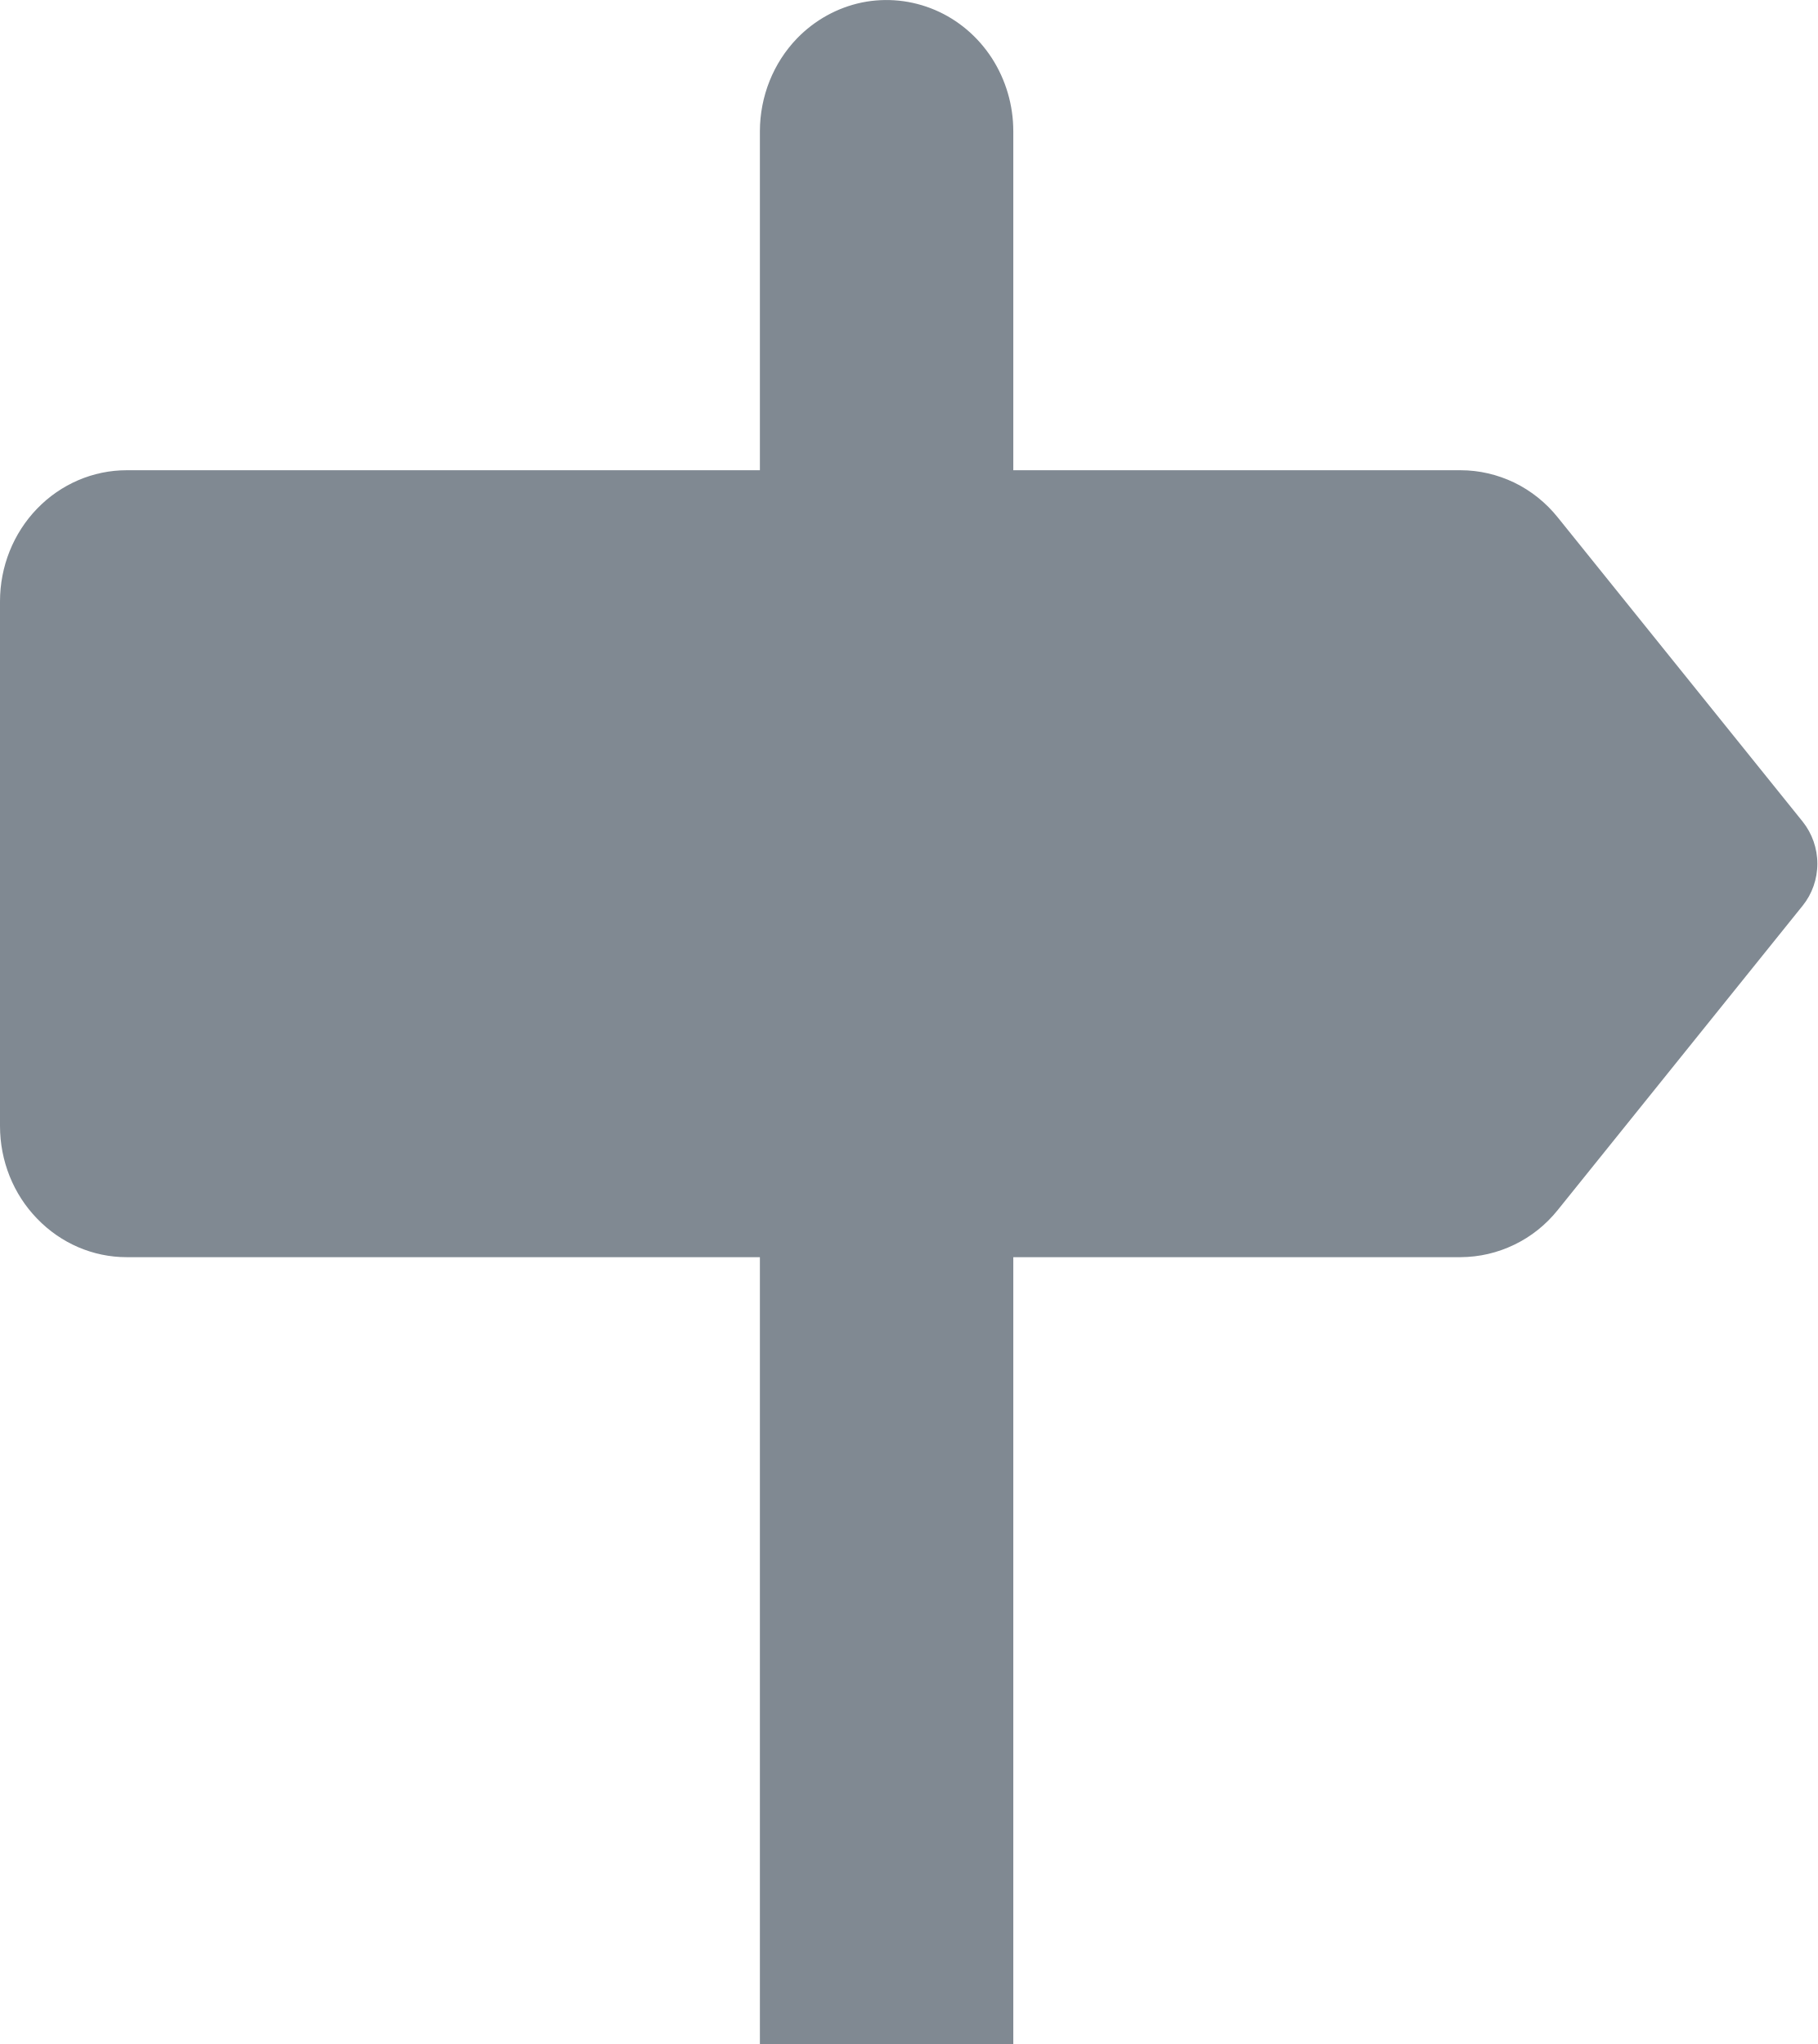
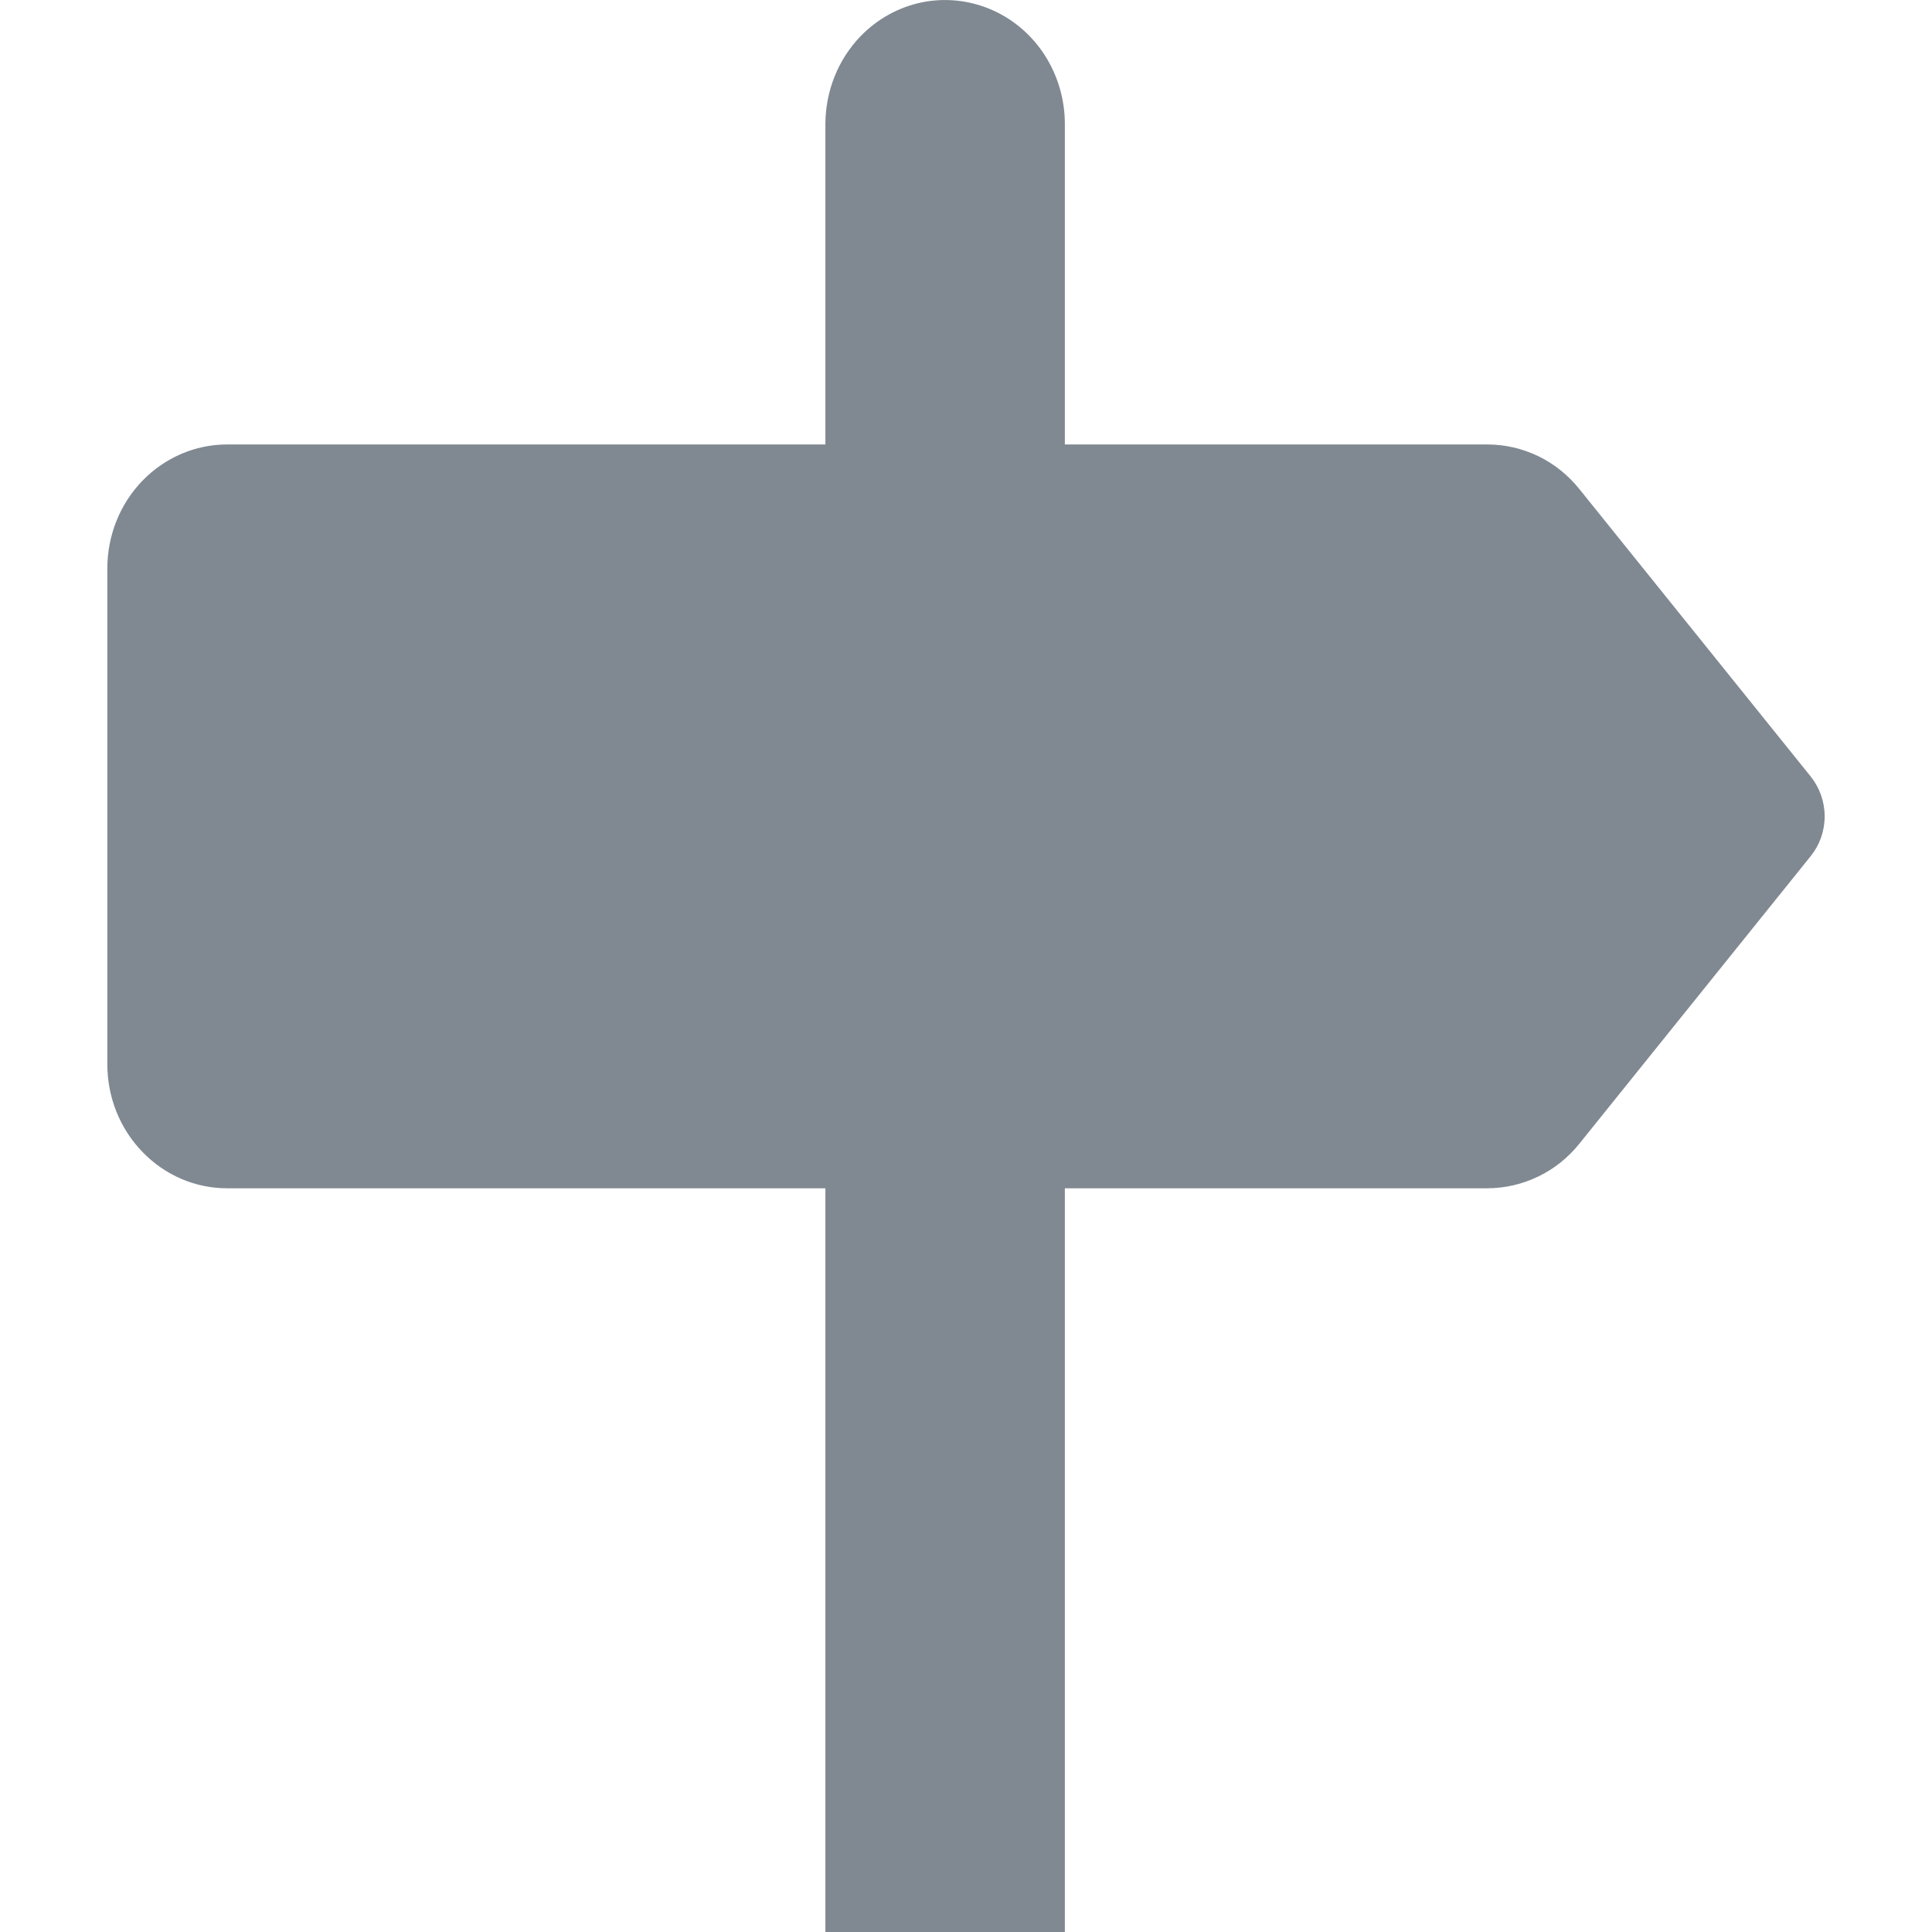
- <svg xmlns="http://www.w3.org/2000/svg" width="16" height="18" viewBox="0 0 16 18" fill="none">
+ <svg xmlns="http://www.w3.org/2000/svg" width="18" height="18" viewBox="0 0 16 18" fill="none">
  <path d="M7.017 0.338C6.808 0.555 6.691 0.848 6.69 1.155V4.141H1.115C0.819 4.141 0.536 4.263 0.327 4.479C0.117 4.696 0 4.99 0 5.296V9.916C0 10.222 0.117 10.516 0.327 10.732C0.536 10.949 0.819 11.071 1.115 11.071H6.69V18H8.921V11.071H12.859C13.023 11.07 13.184 11.033 13.332 10.961C13.48 10.89 13.611 10.785 13.715 10.655L15.871 7.975C15.954 7.872 16 7.741 16 7.606C16 7.471 15.954 7.34 15.871 7.236L13.715 4.557C13.611 4.427 13.48 4.322 13.332 4.25C13.184 4.179 13.023 4.141 12.859 4.141H8.921V1.155C8.921 0.926 8.855 0.703 8.733 0.513C8.61 0.323 8.436 0.175 8.232 0.088C8.028 0.001 7.804 -0.022 7.588 0.022C7.372 0.067 7.173 0.177 7.017 0.338Z" fill="#021526" fill-opacity="0.5" />
</svg>
